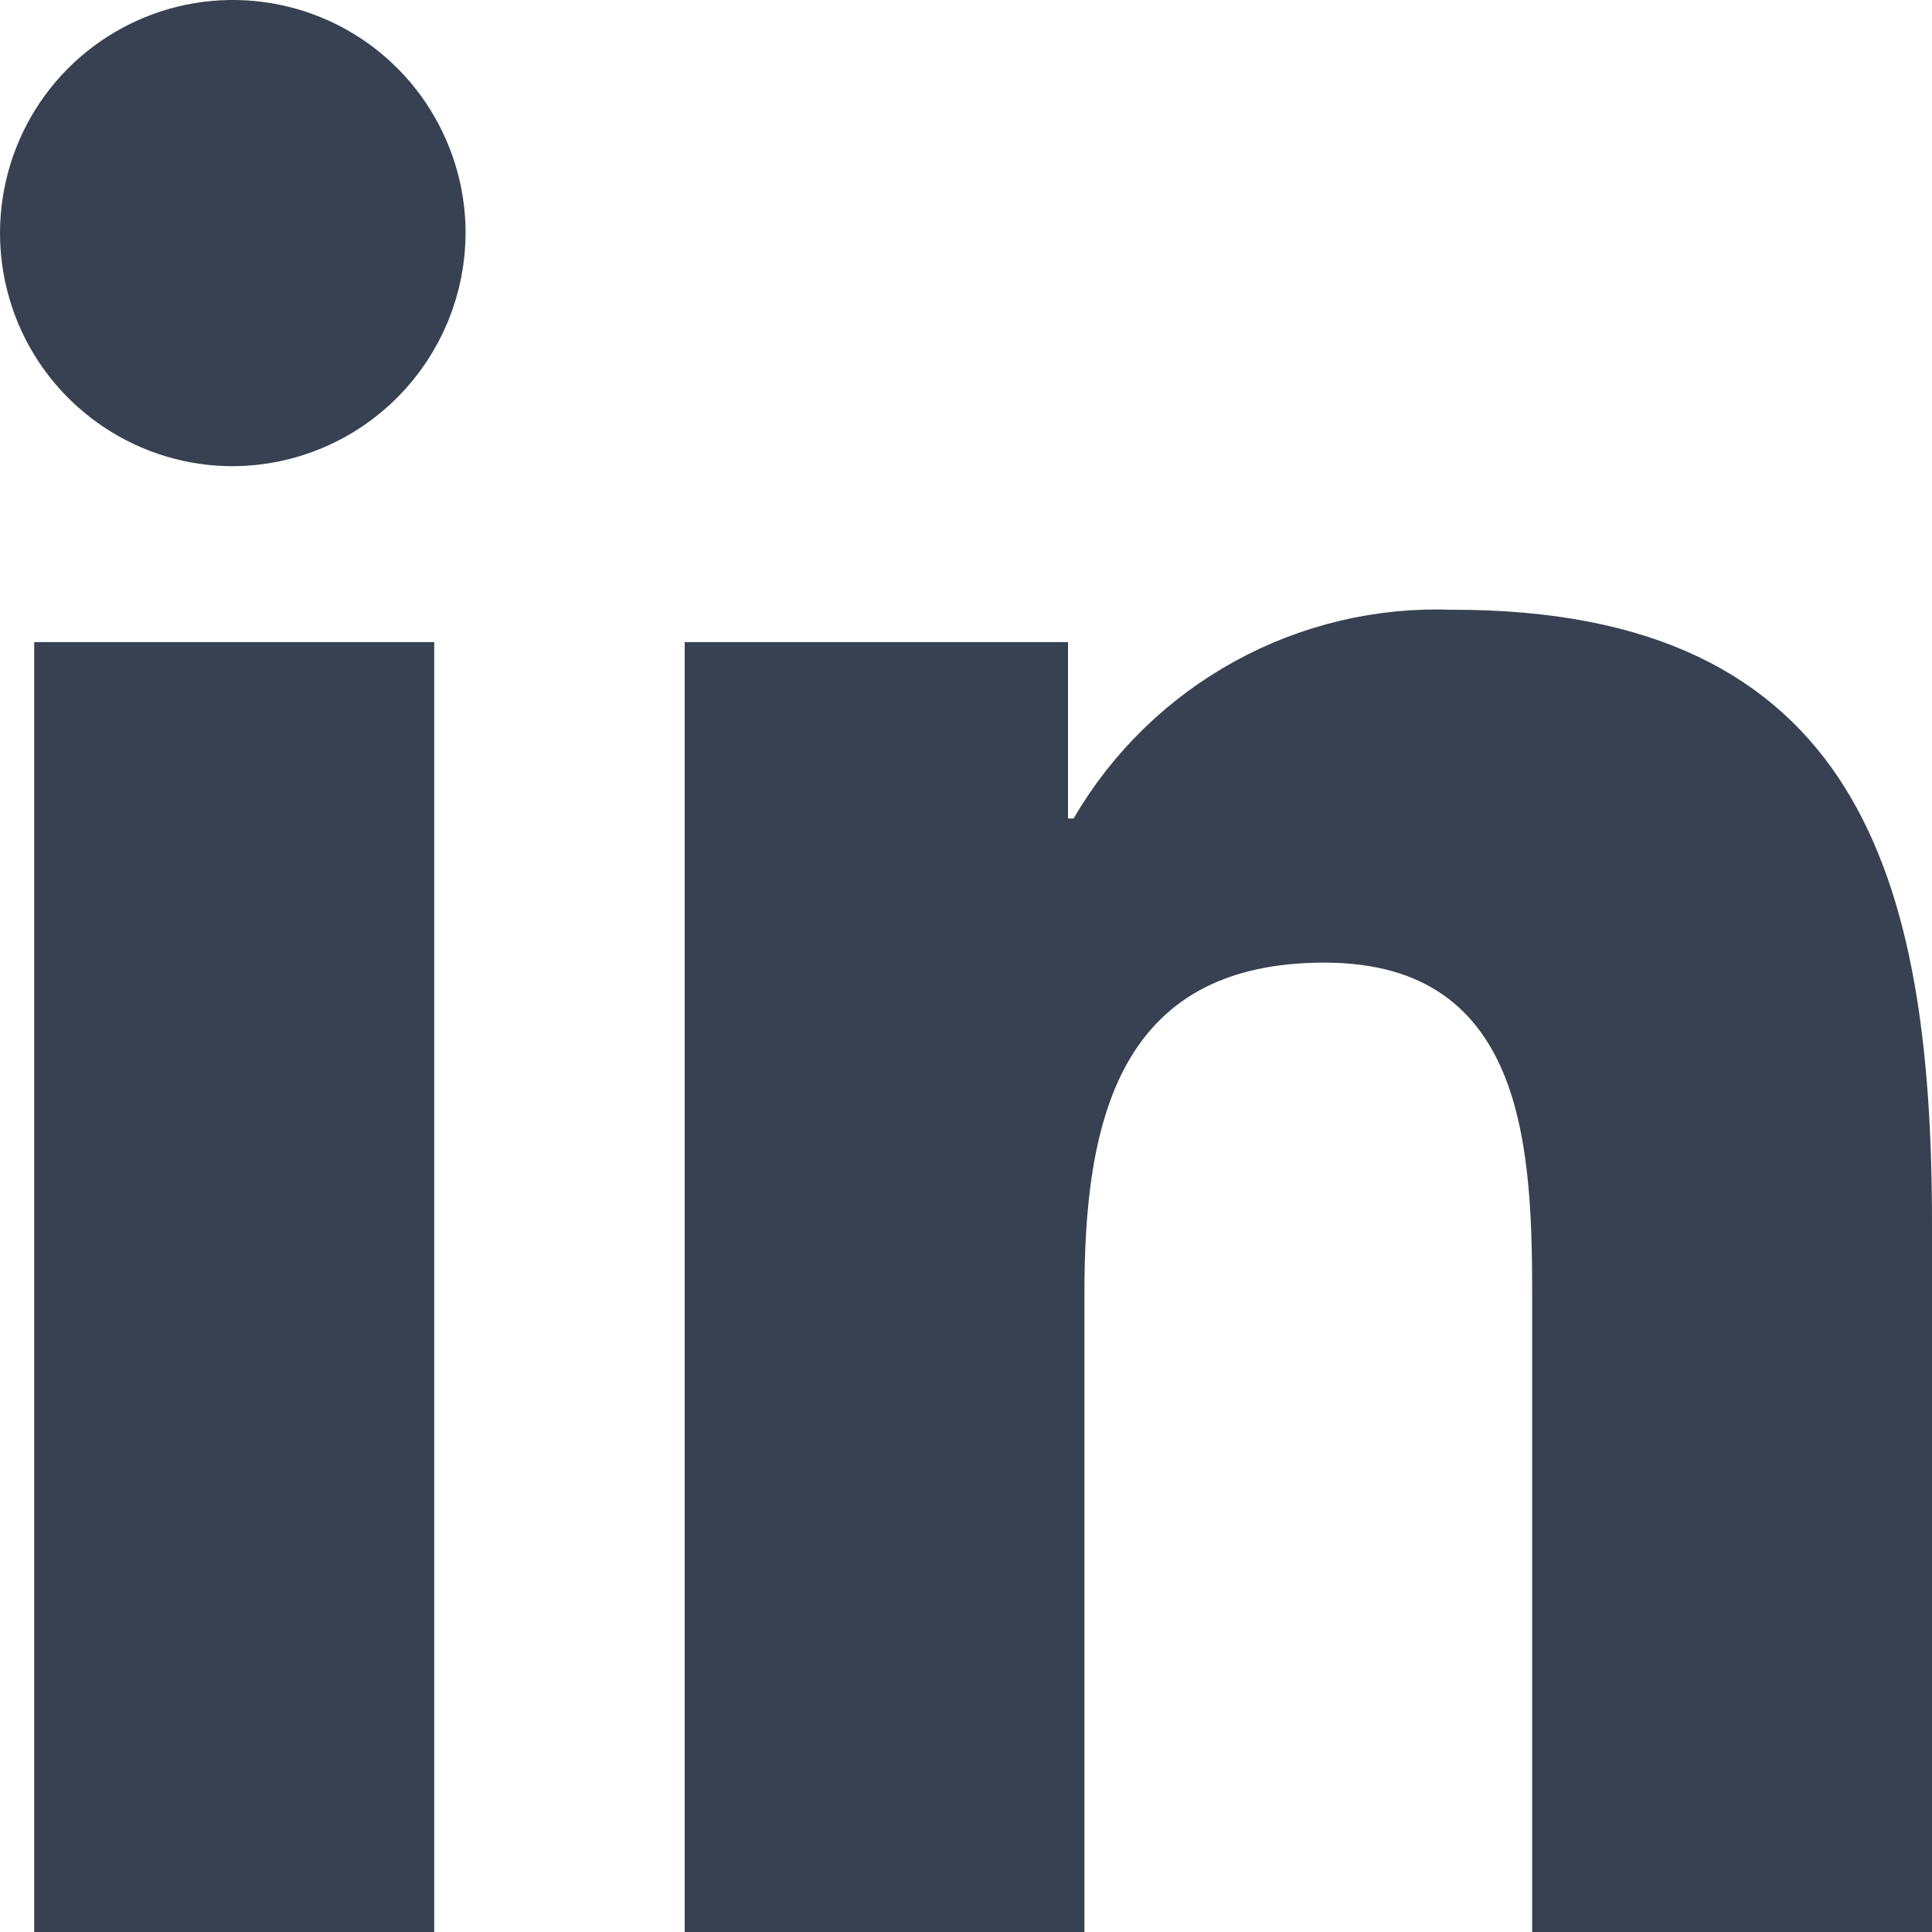
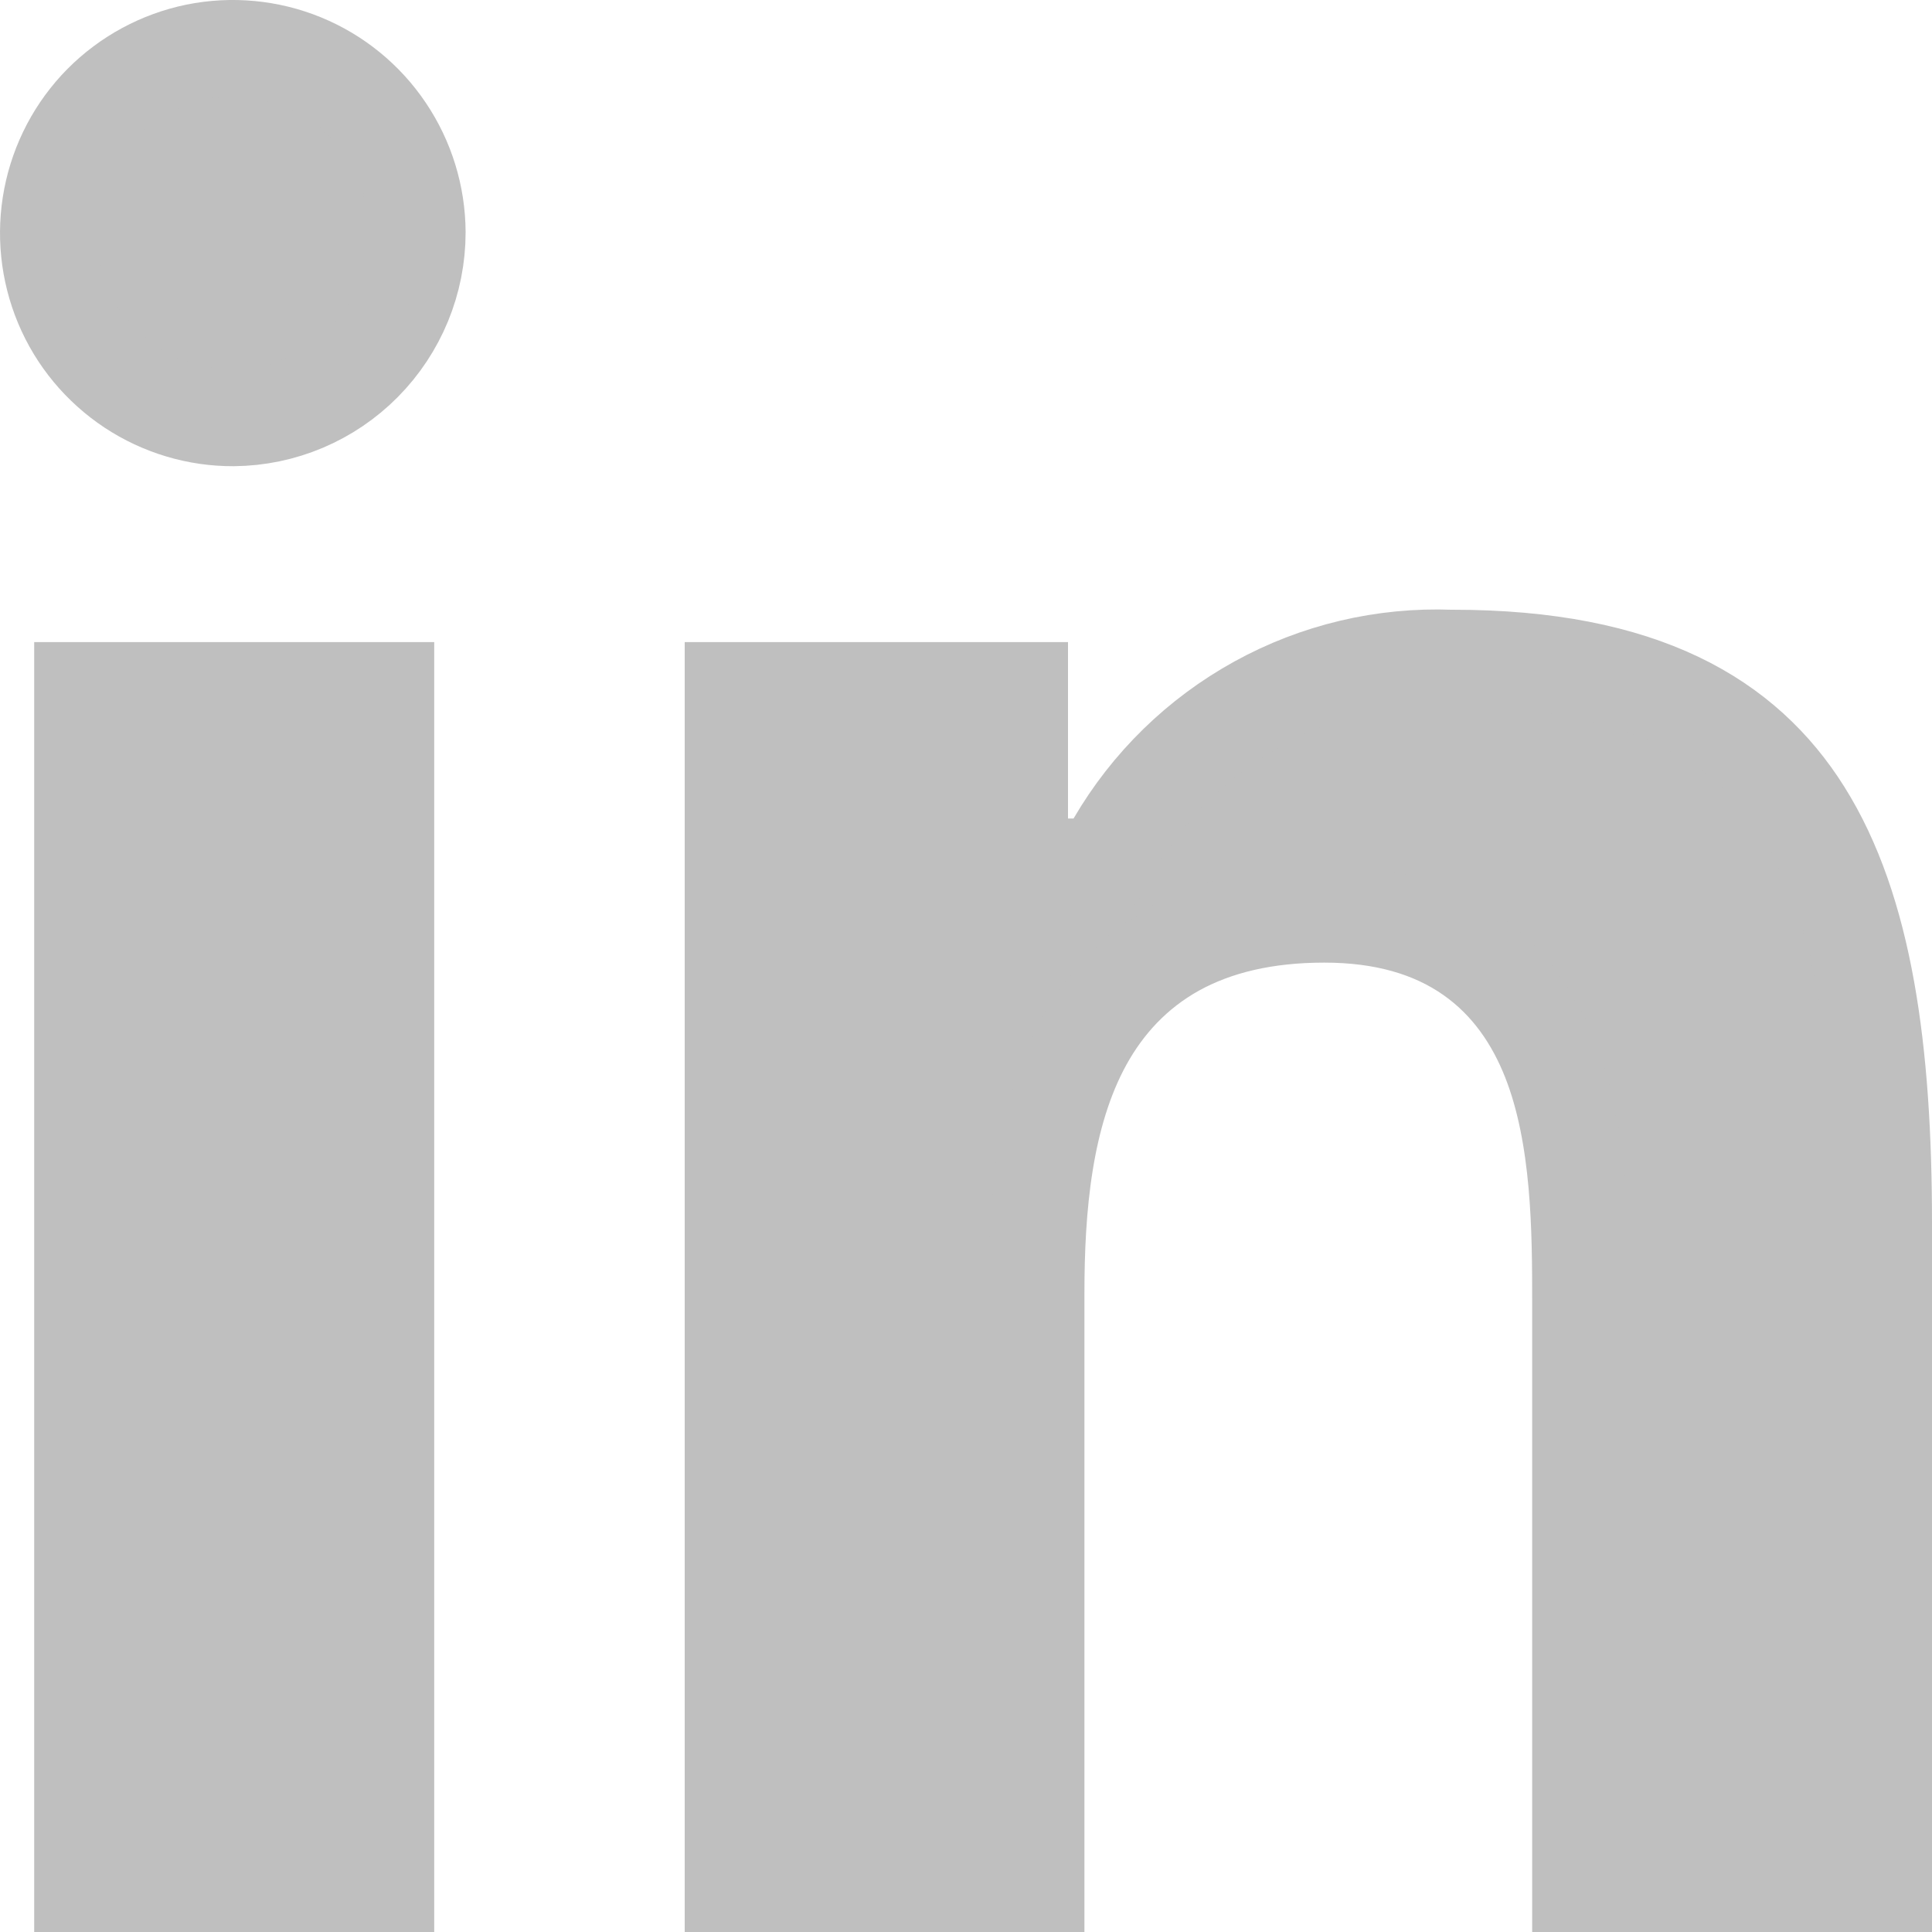
<svg xmlns="http://www.w3.org/2000/svg" width="20" height="20" viewBox="0 0 20 20" fill="none">
-   <path d="M19.5 19.5H16.361V13.5C16.361 12.747 16.36 11.763 16.046 10.968C15.883 10.556 15.627 10.169 15.226 9.889C14.824 9.608 14.319 9.465 13.709 9.465C13.105 9.465 12.594 9.583 12.17 9.817C11.744 10.054 11.437 10.392 11.222 10.782C10.805 11.54 10.726 12.508 10.726 13.388V19.5H7.588V7.147H10.556V8.473V8.973H11.056H11.114H11.402L11.546 8.724C11.898 8.12 12.407 7.623 13.019 7.286C13.63 6.949 14.322 6.785 15.02 6.812L15.029 6.812H15.039C17.011 6.812 18.066 7.451 18.668 8.409C19.303 9.419 19.5 10.881 19.5 12.664V19.5ZM3.995 19.5H0.854V7.147H3.995V19.5ZM2.418 4.326C2.041 4.328 1.672 4.217 1.357 4.009C1.042 3.8 0.795 3.503 0.649 3.154C0.503 2.805 0.463 2.42 0.535 2.049C0.607 1.677 0.787 1.335 1.053 1.066C1.319 0.798 1.659 0.614 2.029 0.538C2.399 0.463 2.783 0.499 3.133 0.642C3.482 0.785 3.782 1.029 3.993 1.343C4.204 1.656 4.318 2.025 4.32 2.404C4.32 2.911 4.12 3.397 3.764 3.757C3.408 4.117 2.924 4.322 2.418 4.326Z" fill="#374151" stroke="#374151" />
+   <path d="M19.5 19.5H16.361V13.5C16.361 12.747 16.36 11.763 16.046 10.968C15.883 10.556 15.627 10.169 15.226 9.889C14.824 9.608 14.319 9.465 13.709 9.465C13.105 9.465 12.594 9.583 12.17 9.817C11.744 10.054 11.437 10.392 11.222 10.782C10.805 11.54 10.726 12.508 10.726 13.388V19.5H7.588V7.147H10.556V8.473V8.973H11.056H11.114H11.402L11.546 8.724C11.898 8.12 12.407 7.623 13.019 7.286C13.63 6.949 14.322 6.785 15.02 6.812L15.029 6.812H15.039C17.011 6.812 18.066 7.451 18.668 8.409C19.303 9.419 19.5 10.881 19.5 12.664V19.5ZM3.995 19.5H0.854V7.147H3.995V19.5ZM2.418 4.326C2.041 4.328 1.672 4.217 1.357 4.009C1.042 3.8 0.795 3.503 0.649 3.154C0.503 2.805 0.463 2.42 0.535 2.049C0.607 1.677 0.787 1.335 1.053 1.066C1.319 0.798 1.659 0.614 2.029 0.538C2.399 0.463 2.783 0.499 3.133 0.642C3.482 0.785 3.782 1.029 3.993 1.343C4.204 1.656 4.318 2.025 4.32 2.404C4.32 2.911 4.12 3.397 3.764 3.757C3.408 4.117 2.924 4.322 2.418 4.326Z" fill="#BFBFBF" stroke="#BFBFBF" />
</svg>
